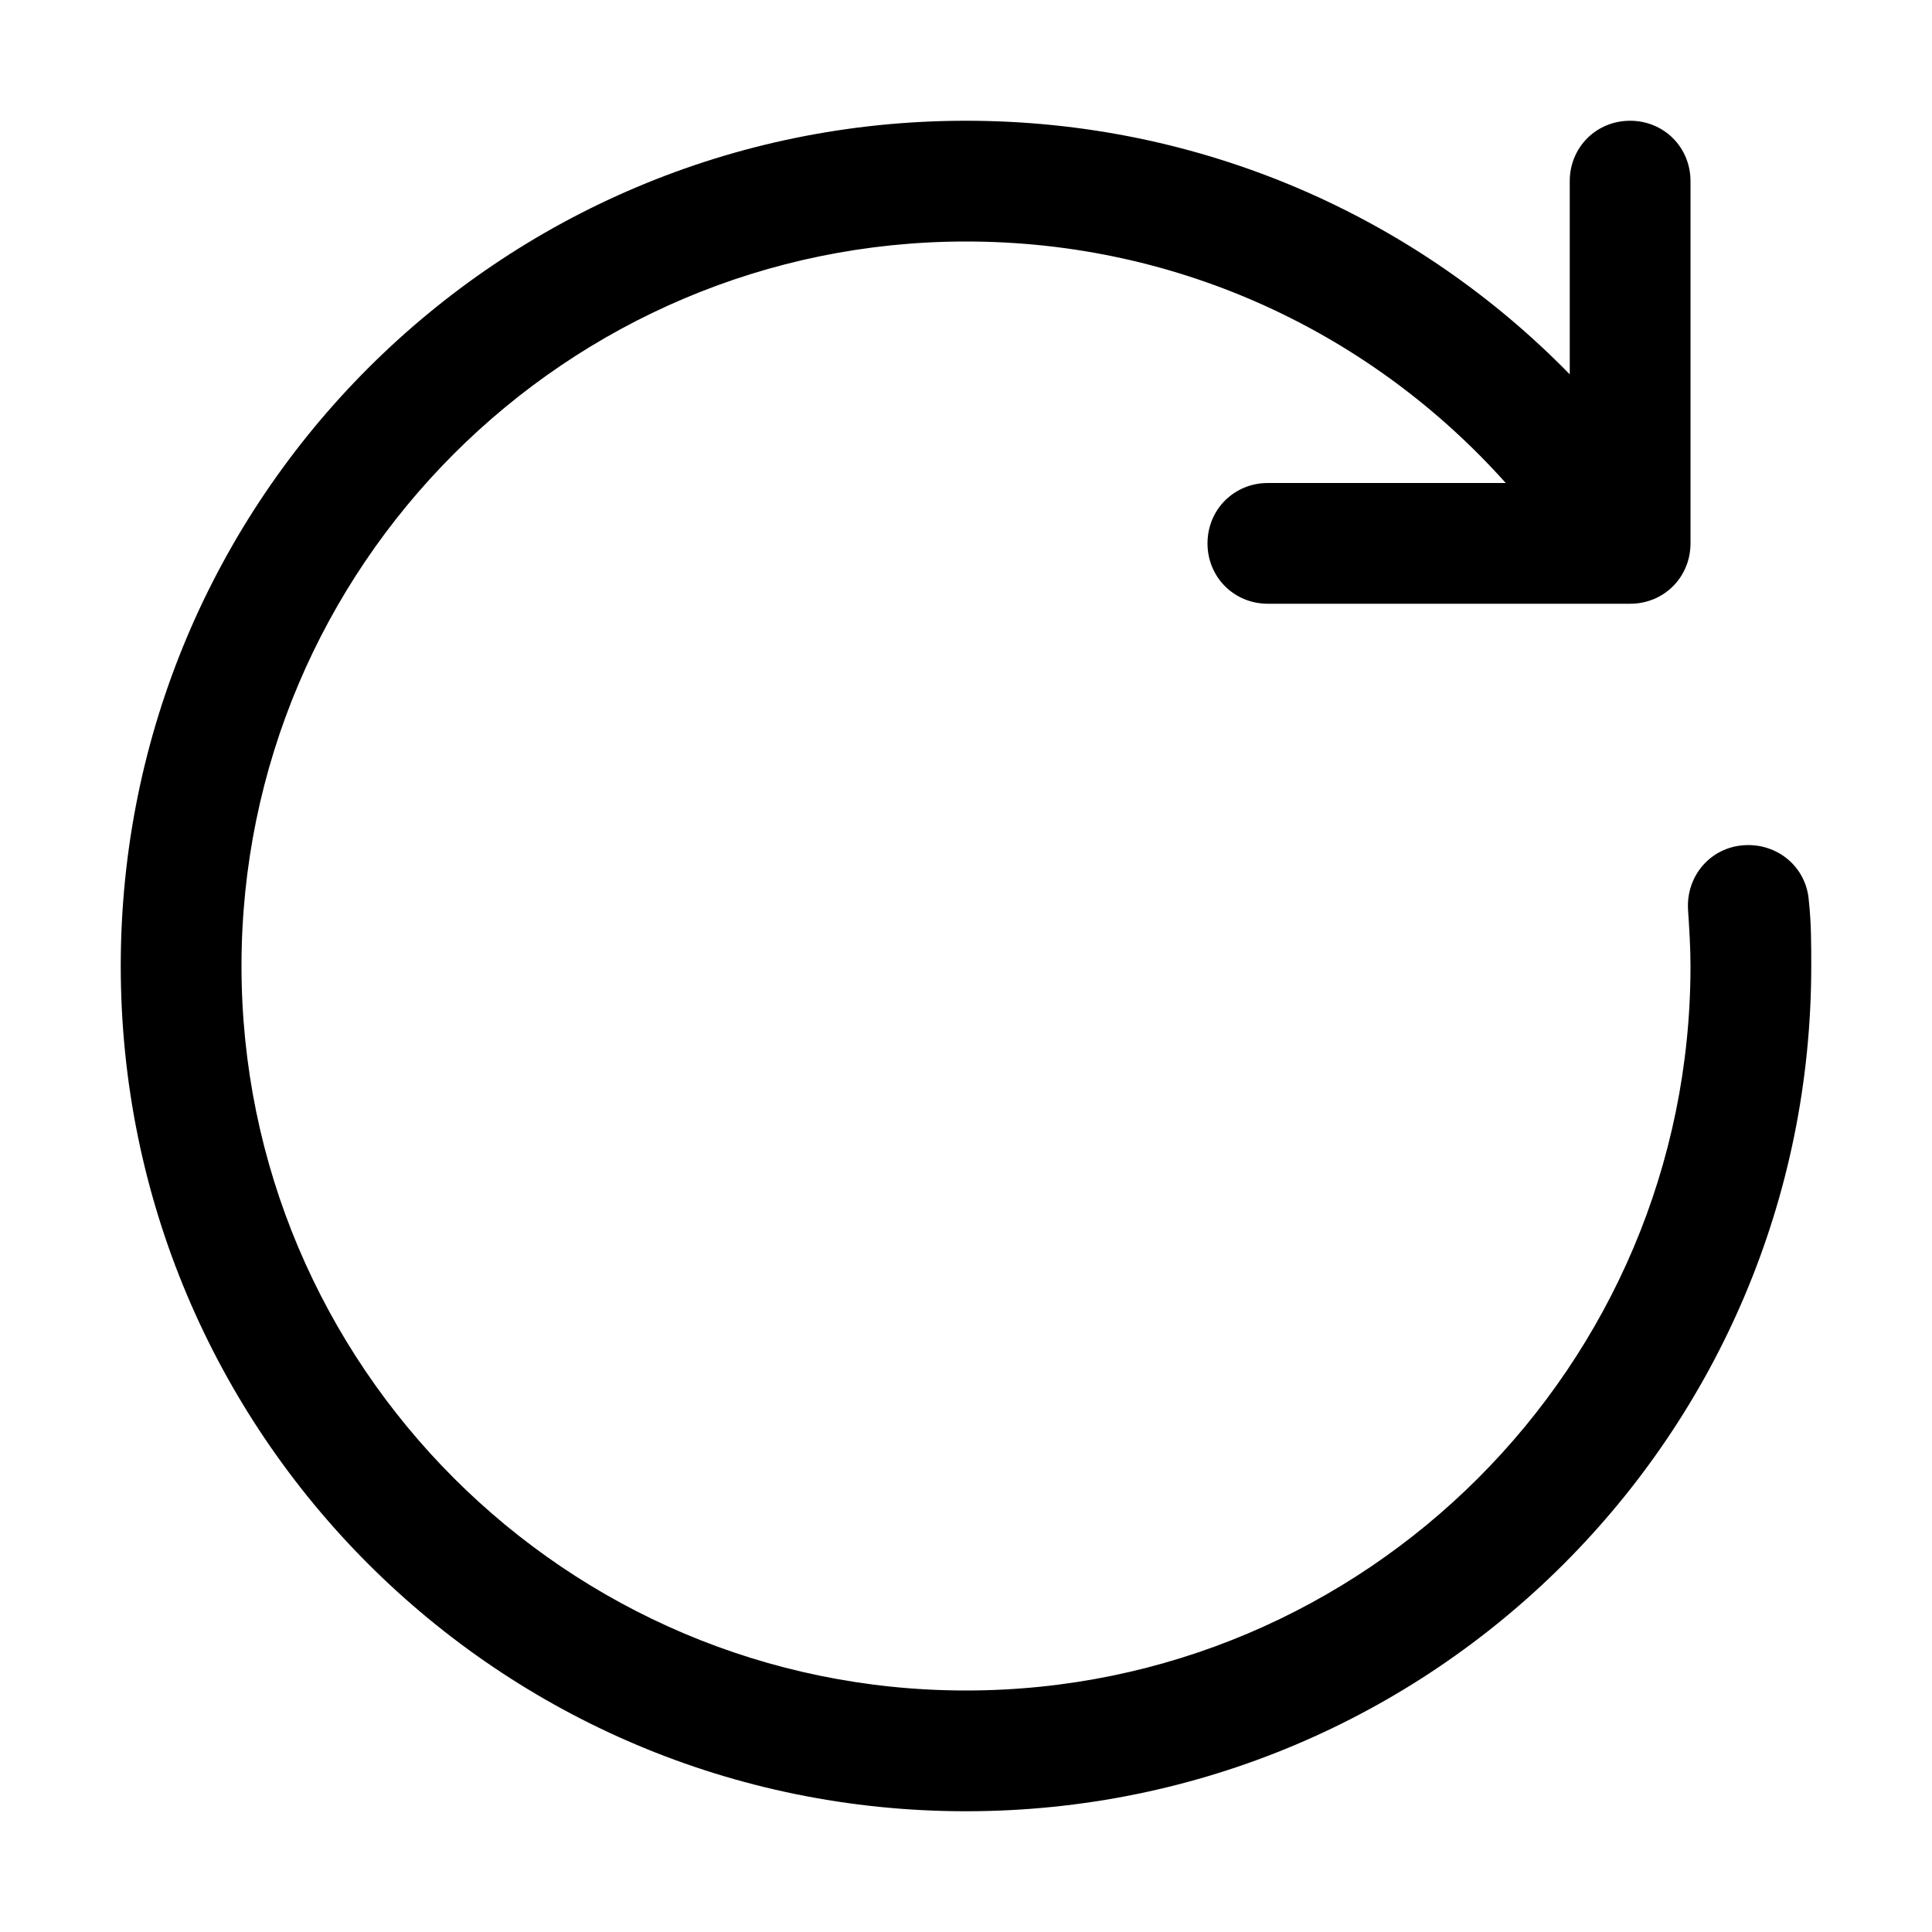
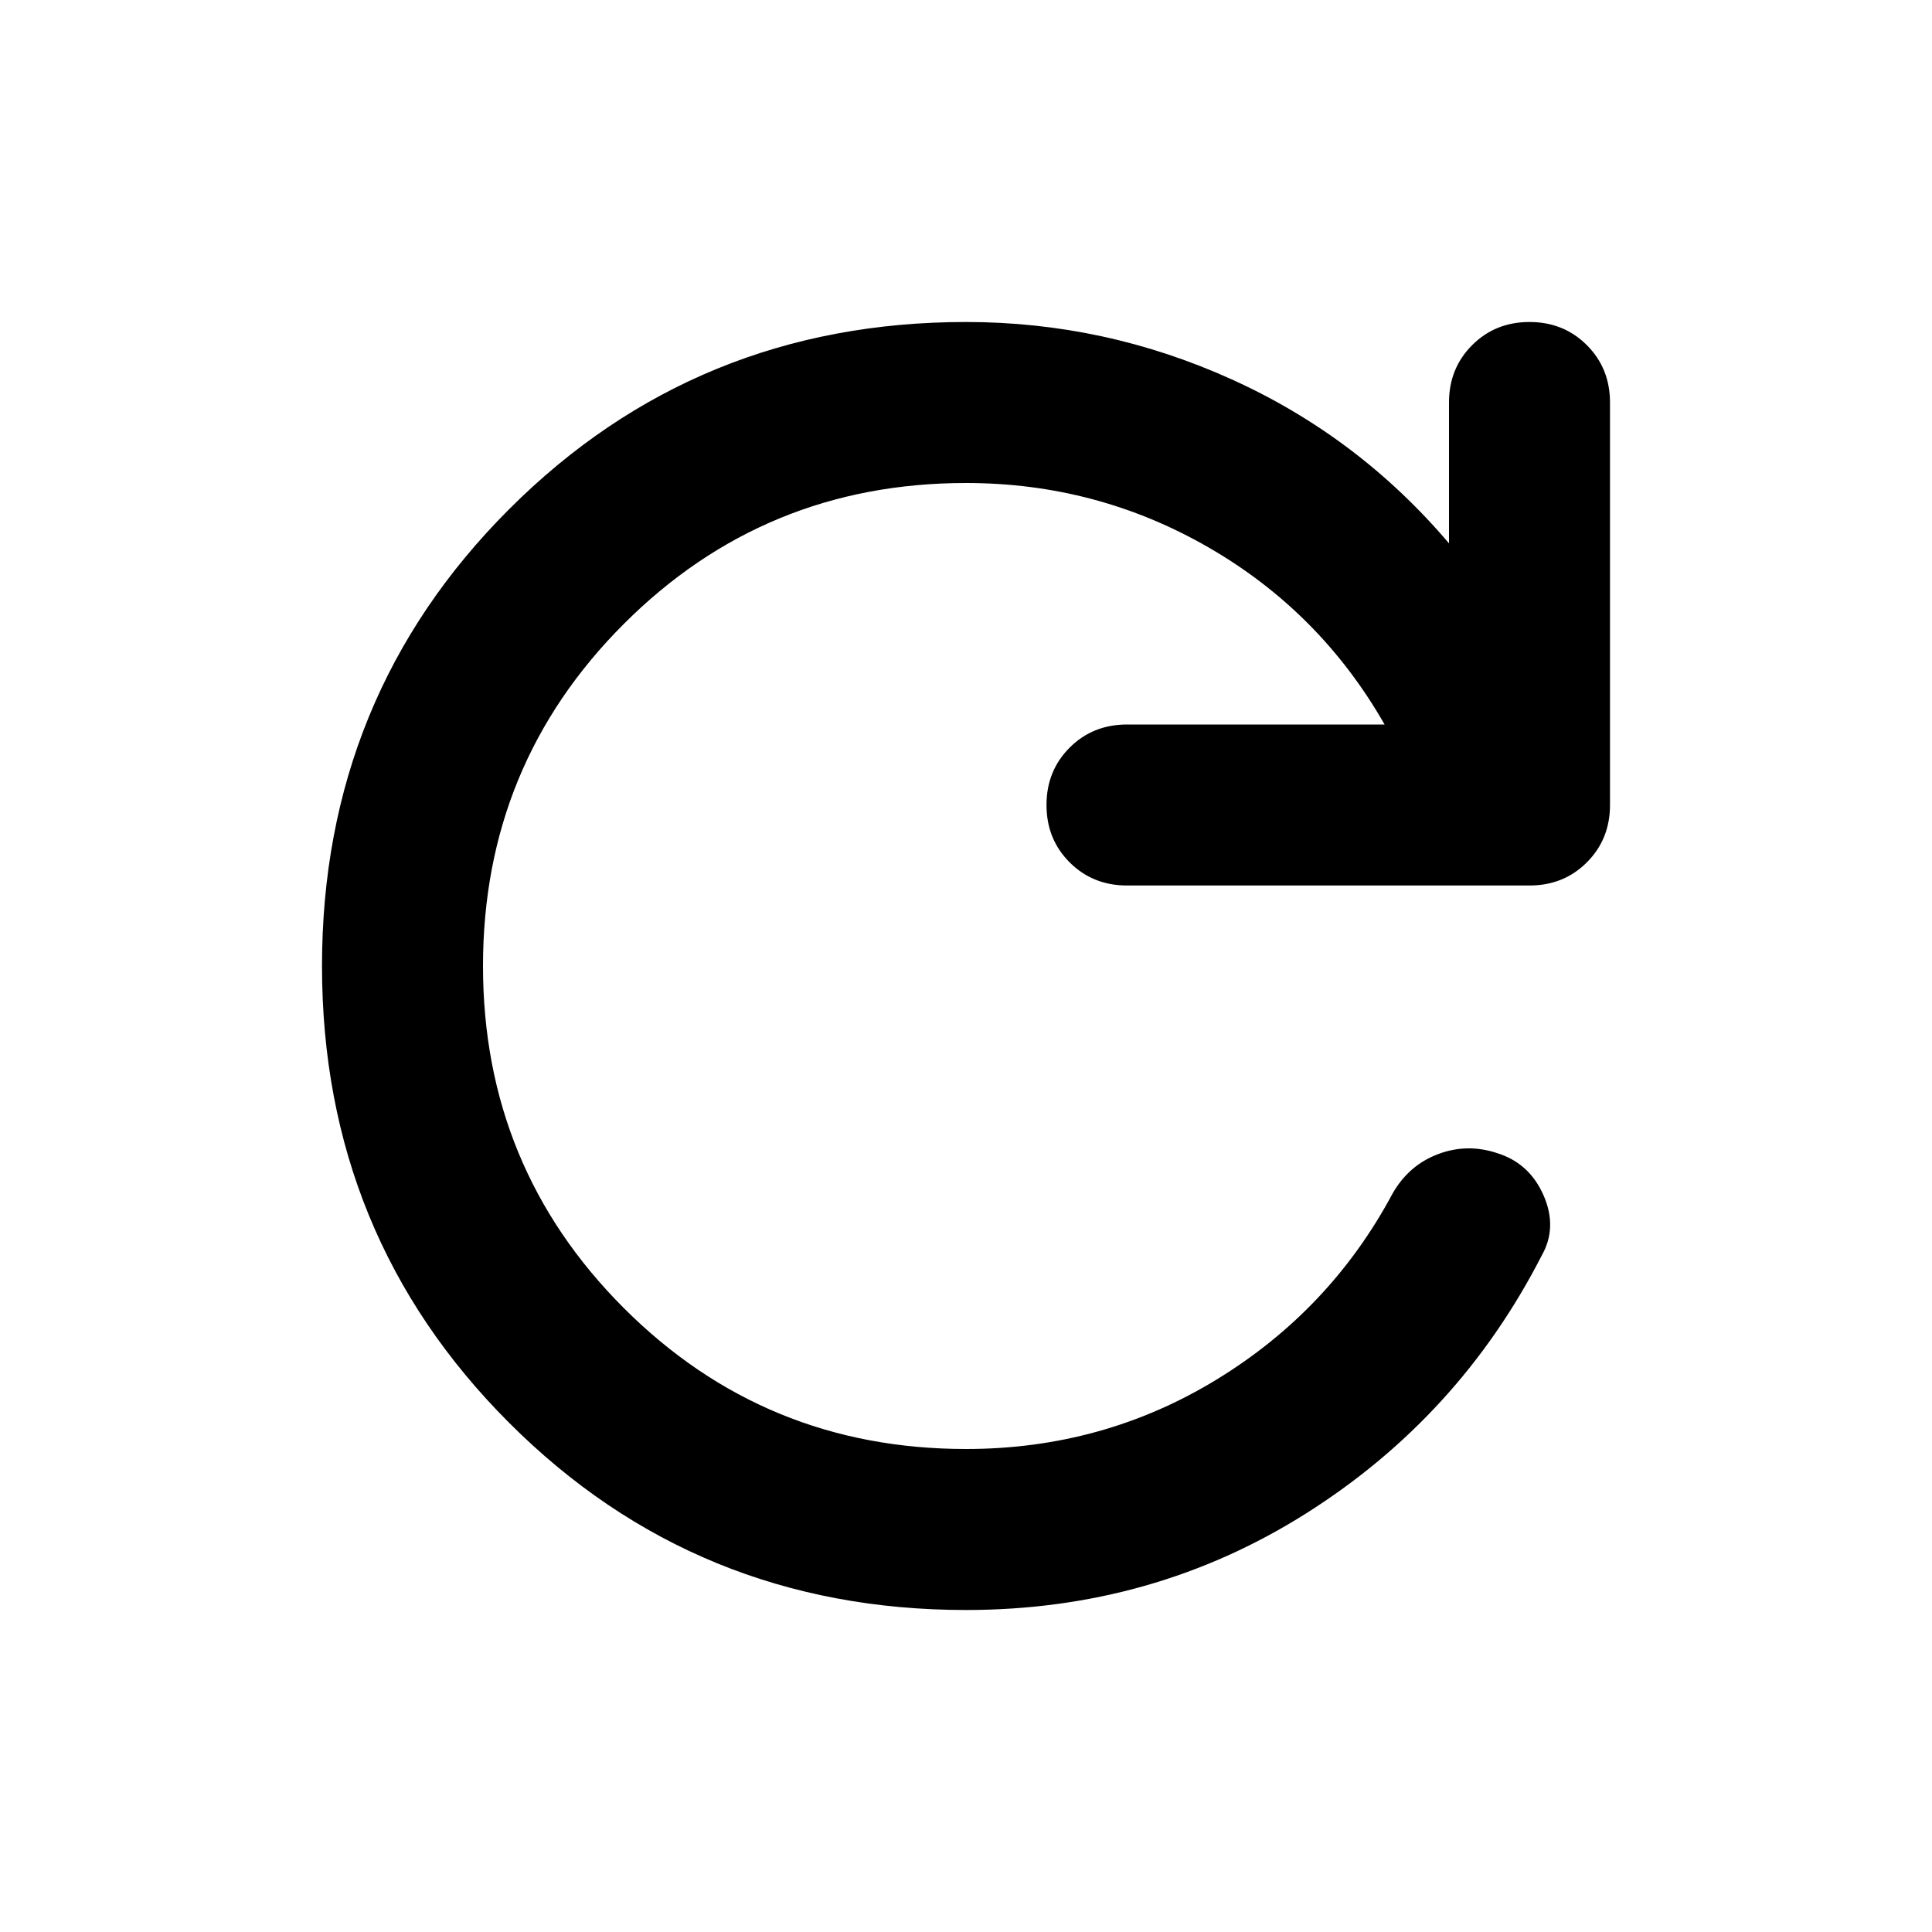
- <svg xmlns="http://www.w3.org/2000/svg" viewBox="0 0 16 16" fill="none">
-   <path fill="currentColor" d="m2,8c0-3.31,2.69-6,6-6,1.78,0,3.37.77,4.47,2h-1.97c-.28,0-.5.22-.5.5s.22.5.5.5h3c.28,0,.5-.22.5-.5V1.5c0-.28-.22-.5-.5-.5s-.5.22-.5.5v1.6c-1.27-1.3-3.04-2.1-5-2.1-3.87,0-7,3.13-7,7s3.13,7,7,7,7-3.13,7-7c0-.18,0-.36-.02-.54-.02-.28-.26-.48-.54-.46-.28.02-.48.26-.46.54.01.15.02.31.02.46,0,3.31-2.69,6-6,6s-6-2.69-6-6Z" />
+ <svg xmlns="http://www.w3.org/2000/svg" width="24" height="24" viewBox="0 -960 960 960" fill="currentColor">
+   <path d="M480-160q-134 0-227-93t-93-227q0-134 93-227t227-93q69 0 132 28.5T720-690v-70q0-17 11.5-28.5T760-800q17 0 28.5 11.5T800-760v200q0 17-11.5 28.5T760-520H560q-17 0-28.5-11.5T520-560q0-17 11.5-28.5T560-600h128q-32-56-87.5-88T480-720q-100 0-170 70t-70 170q0 100 70 170t170 70q68 0 124.5-34.5T692-367q8-14 22.5-19.5t29.5-.5q16 5 23 21t-1 30q-41 80-117 128t-169 48Z" />
</svg>
